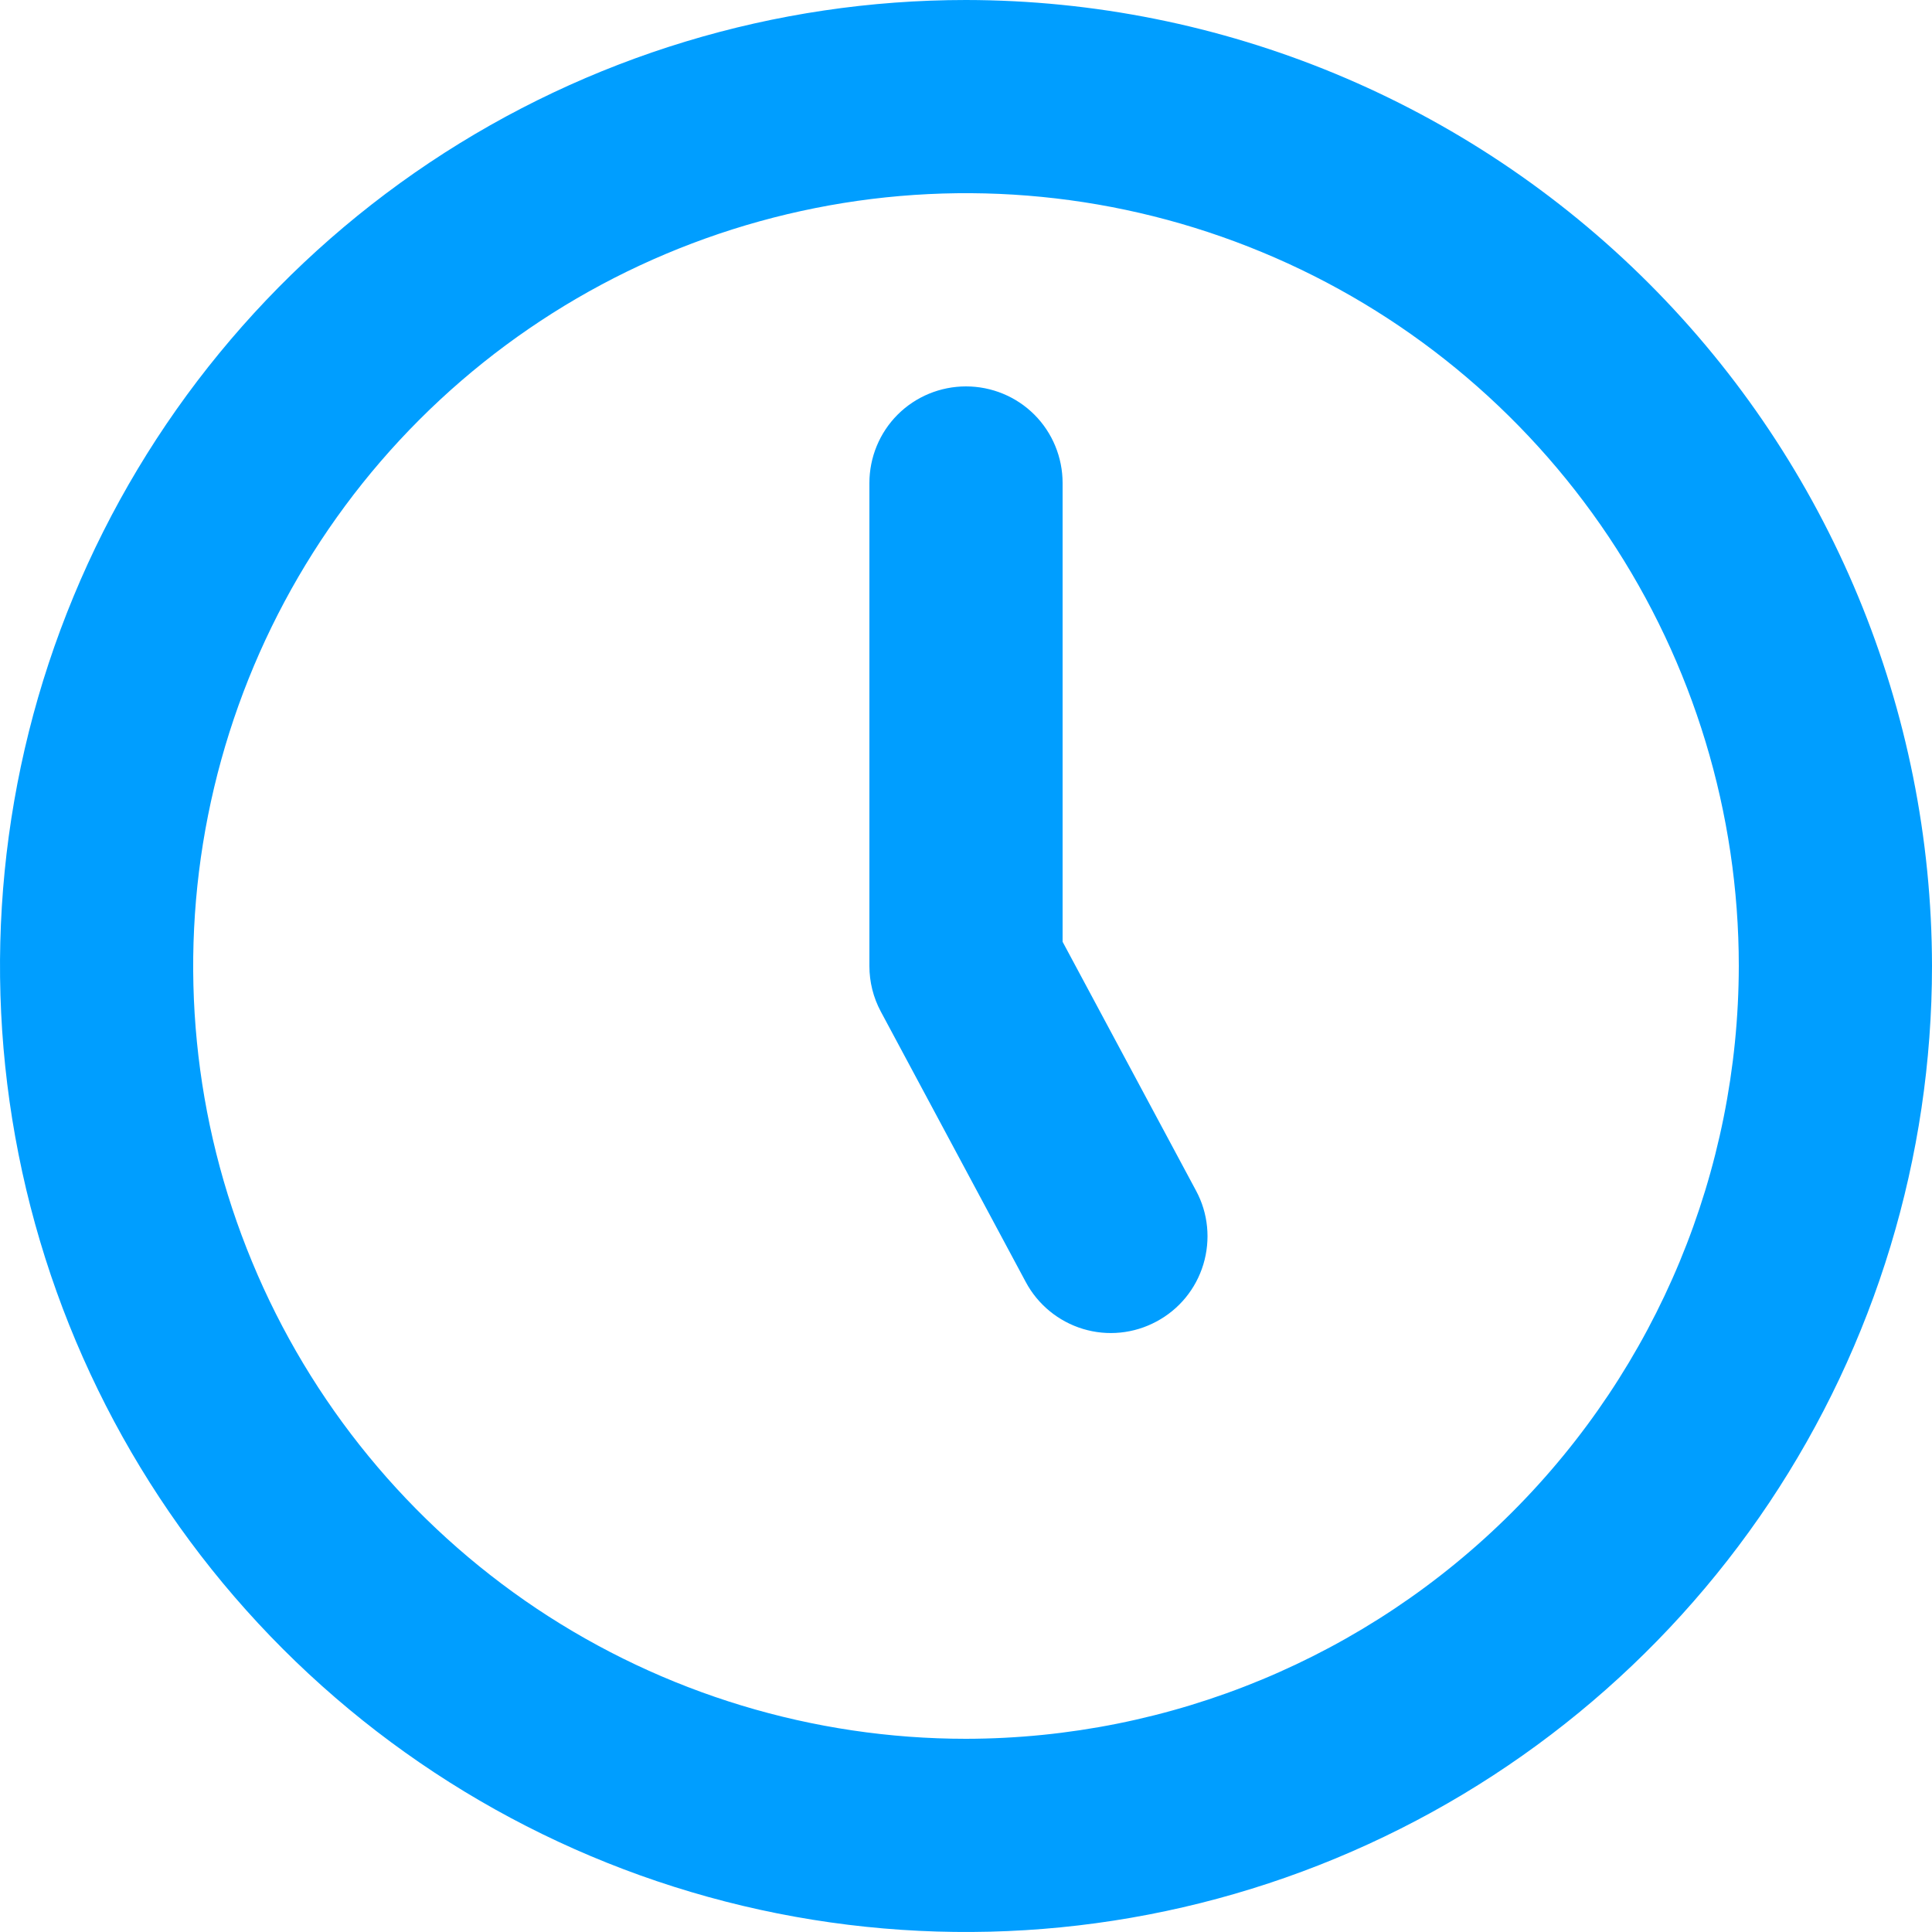
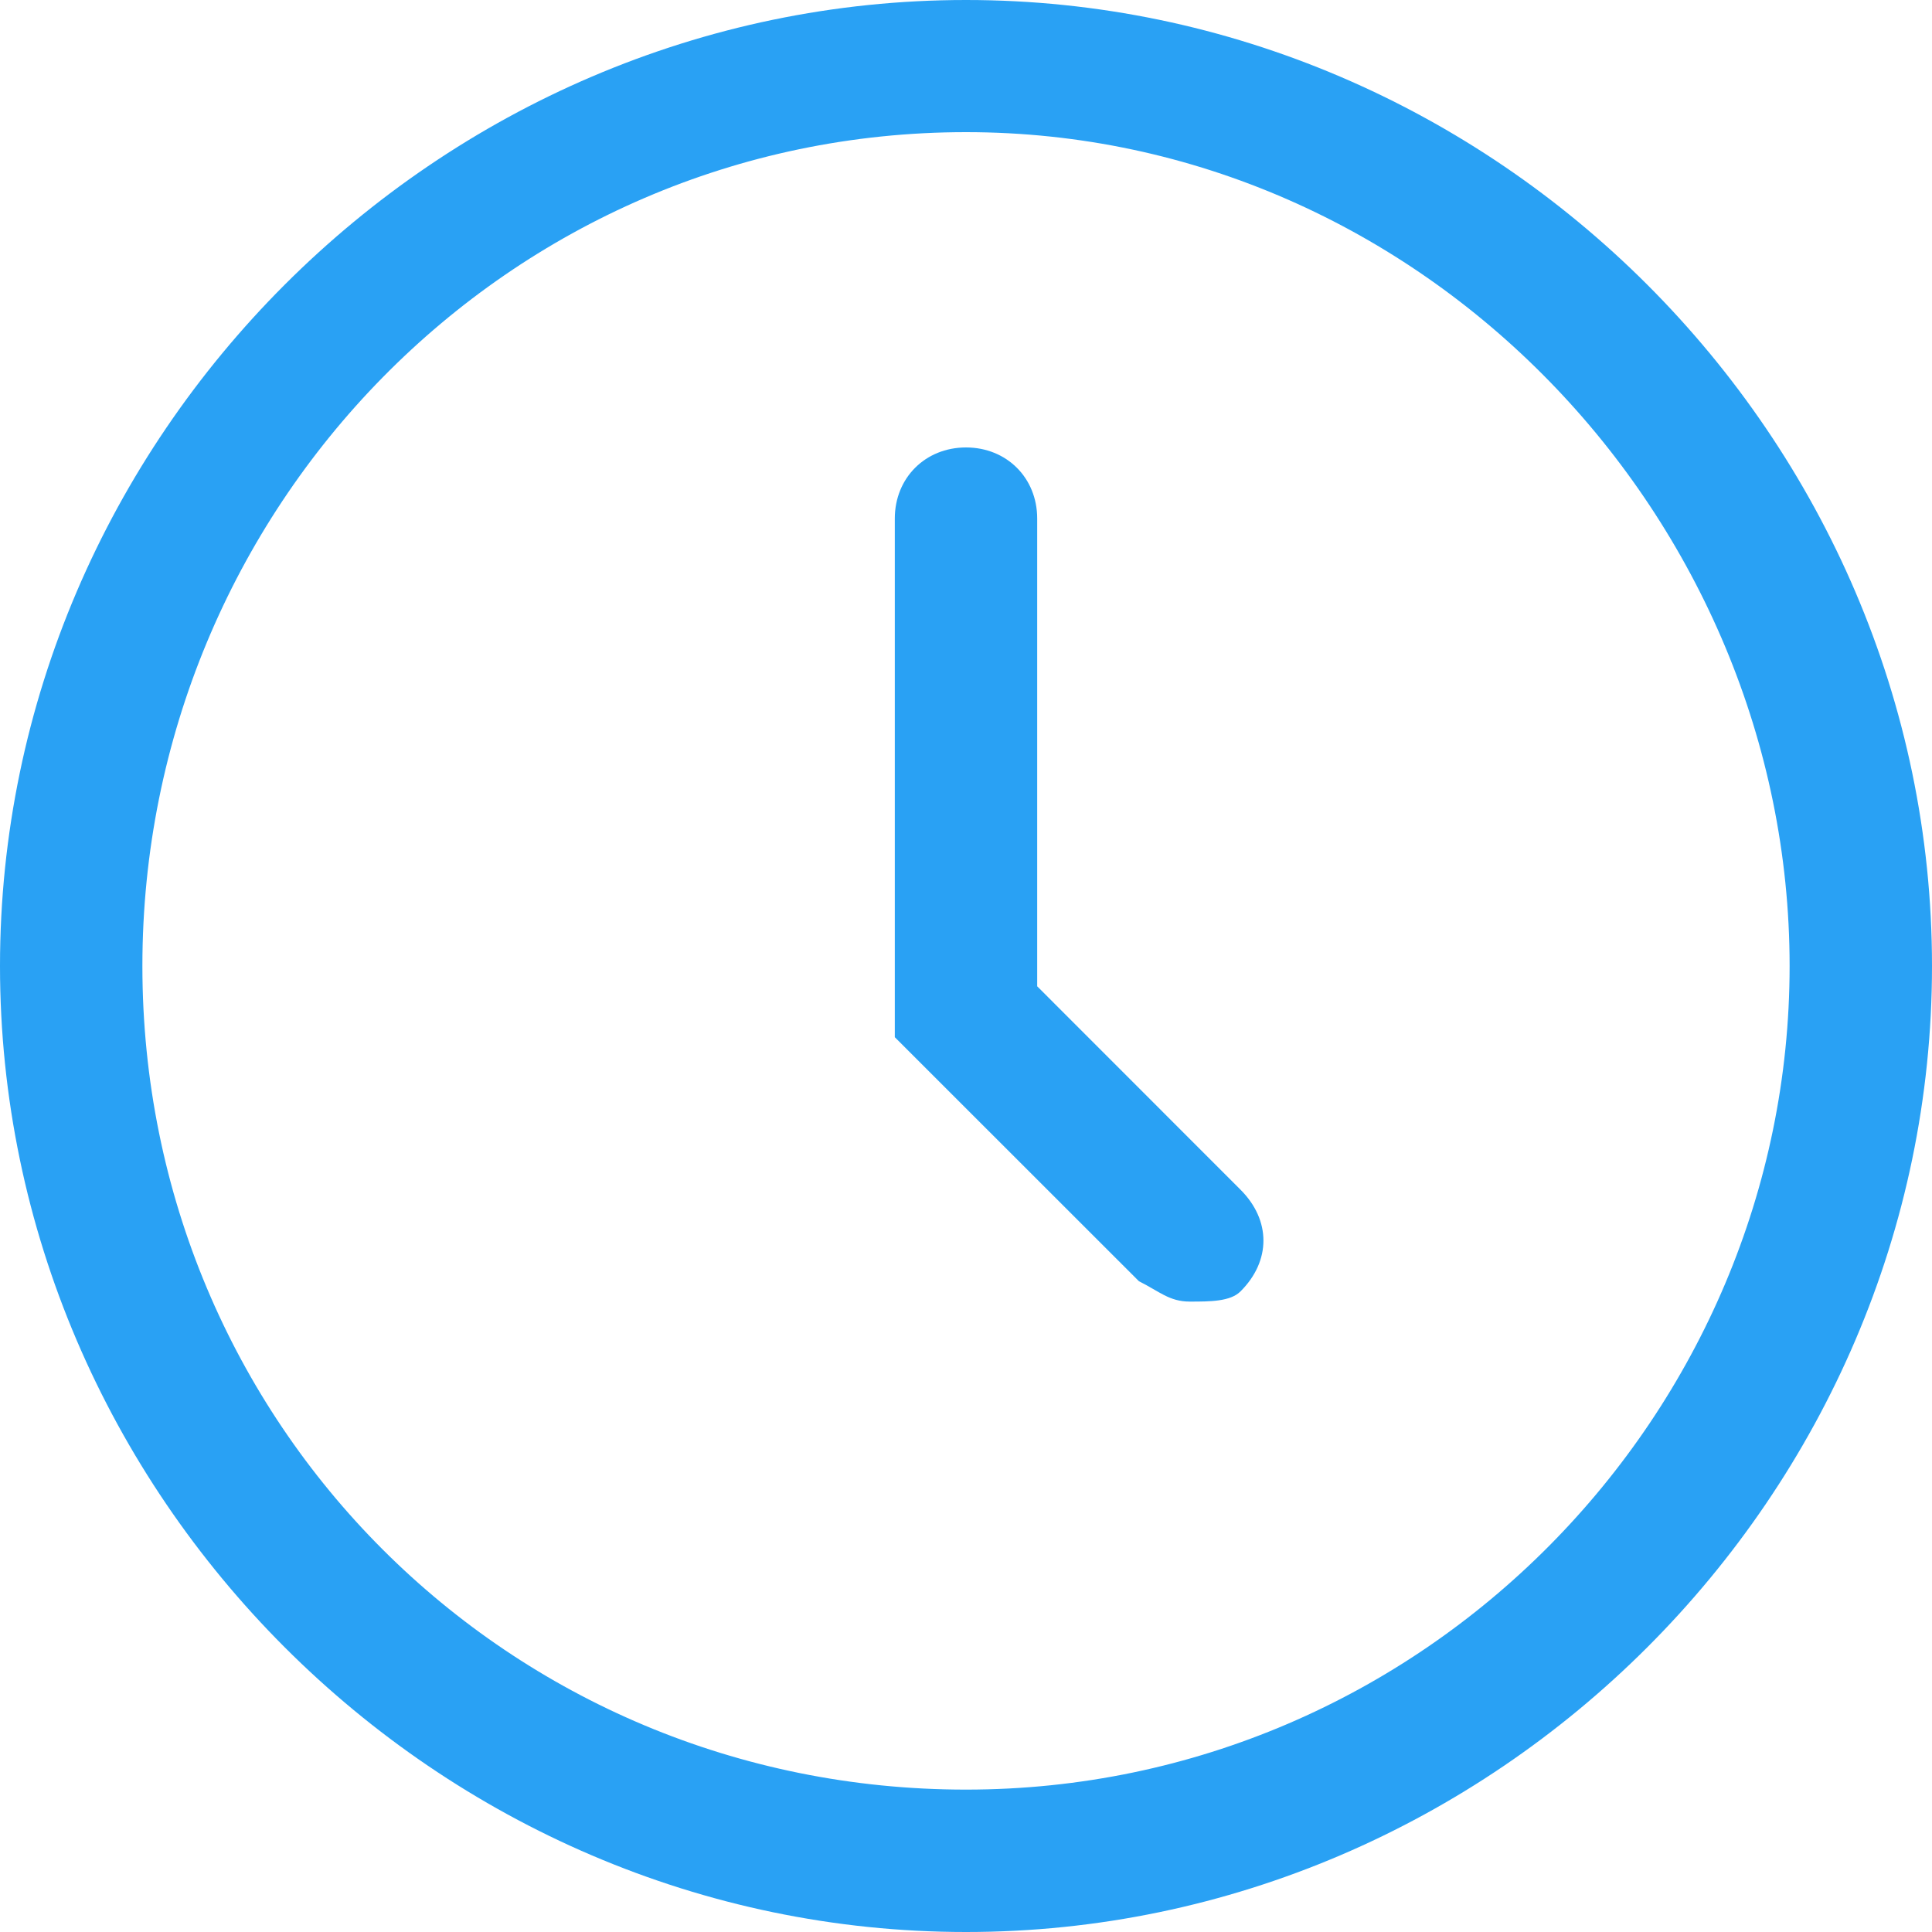
- <svg xmlns="http://www.w3.org/2000/svg" width="13" height="13" viewBox="0 0 13 13" fill="none">
-   <path d="M6.5 0C5.214 0 3.958 0.381 2.889 1.095C1.82 1.81 0.987 2.825 0.495 4.013C0.003 5.2 -0.126 6.507 0.125 7.768C0.376 9.029 0.995 10.187 1.904 11.096C2.813 12.005 3.971 12.624 5.232 12.875C6.493 13.126 7.8 12.997 8.987 12.505C10.175 12.013 11.19 11.18 11.905 10.111C12.619 9.042 13 7.786 13 6.5C12.998 4.777 12.313 3.125 11.094 1.906C9.875 0.687 8.223 0.002 6.5 0ZM6.5 11.7C5.472 11.7 4.466 11.395 3.611 10.824C2.756 10.252 2.089 9.44 1.696 8.49C1.302 7.54 1.199 6.494 1.4 5.486C1.601 4.477 2.096 3.55 2.823 2.823C3.55 2.096 4.477 1.601 5.486 1.4C6.494 1.199 7.54 1.302 8.49 1.696C9.44 2.089 10.252 2.756 10.824 3.611C11.395 4.466 11.7 5.472 11.7 6.5C11.698 7.879 11.15 9.2 10.175 10.175C9.2 11.15 7.879 11.698 6.5 11.7ZM7.15 6.337V3.25C7.15 3.078 7.082 2.912 6.96 2.79C6.838 2.668 6.672 2.6 6.5 2.6C6.328 2.6 6.162 2.668 6.04 2.79C5.918 2.912 5.85 3.078 5.85 3.25V6.5C5.85 6.607 5.876 6.712 5.927 6.807L6.902 8.626C6.983 8.778 7.122 8.892 7.287 8.942C7.452 8.992 7.63 8.974 7.782 8.892C7.934 8.811 8.047 8.673 8.097 8.508C8.147 8.342 8.13 8.164 8.048 8.012L7.15 6.337Z" fill="#009EFF" />
+ <svg xmlns="http://www.w3.org/2000/svg" width="20" height="20" viewBox="0 0 20 20" fill="none">
+   <path d="M10 20C4.526 20 0 15.474 0 10C0 4.526 4.526 0 10 0C15.474 0 20 4.526 20 10C20 15.474 15.474 20 10 20ZM10 1.368C5.263 1.368 1.474 5.263 1.474 10C1.474 14.737 5.263 18.526 10 18.526C14.737 18.526 18.526 14.632 18.526 10C18.526 5.368 14.737 1.368 10 1.368ZM12.316 13.474C12.105 13.474 12 13.368 11.79 13.263L9.263 10.737V5.368C9.263 4.947 9.579 4.632 10 4.632C10.421 4.632 10.737 4.947 10.737 5.368V10.21L12.842 12.316C13.158 12.632 13.158 13.053 12.842 13.368C12.737 13.474 12.526 13.474 12.316 13.474Z" fill="#29A1F4" />
</svg>
